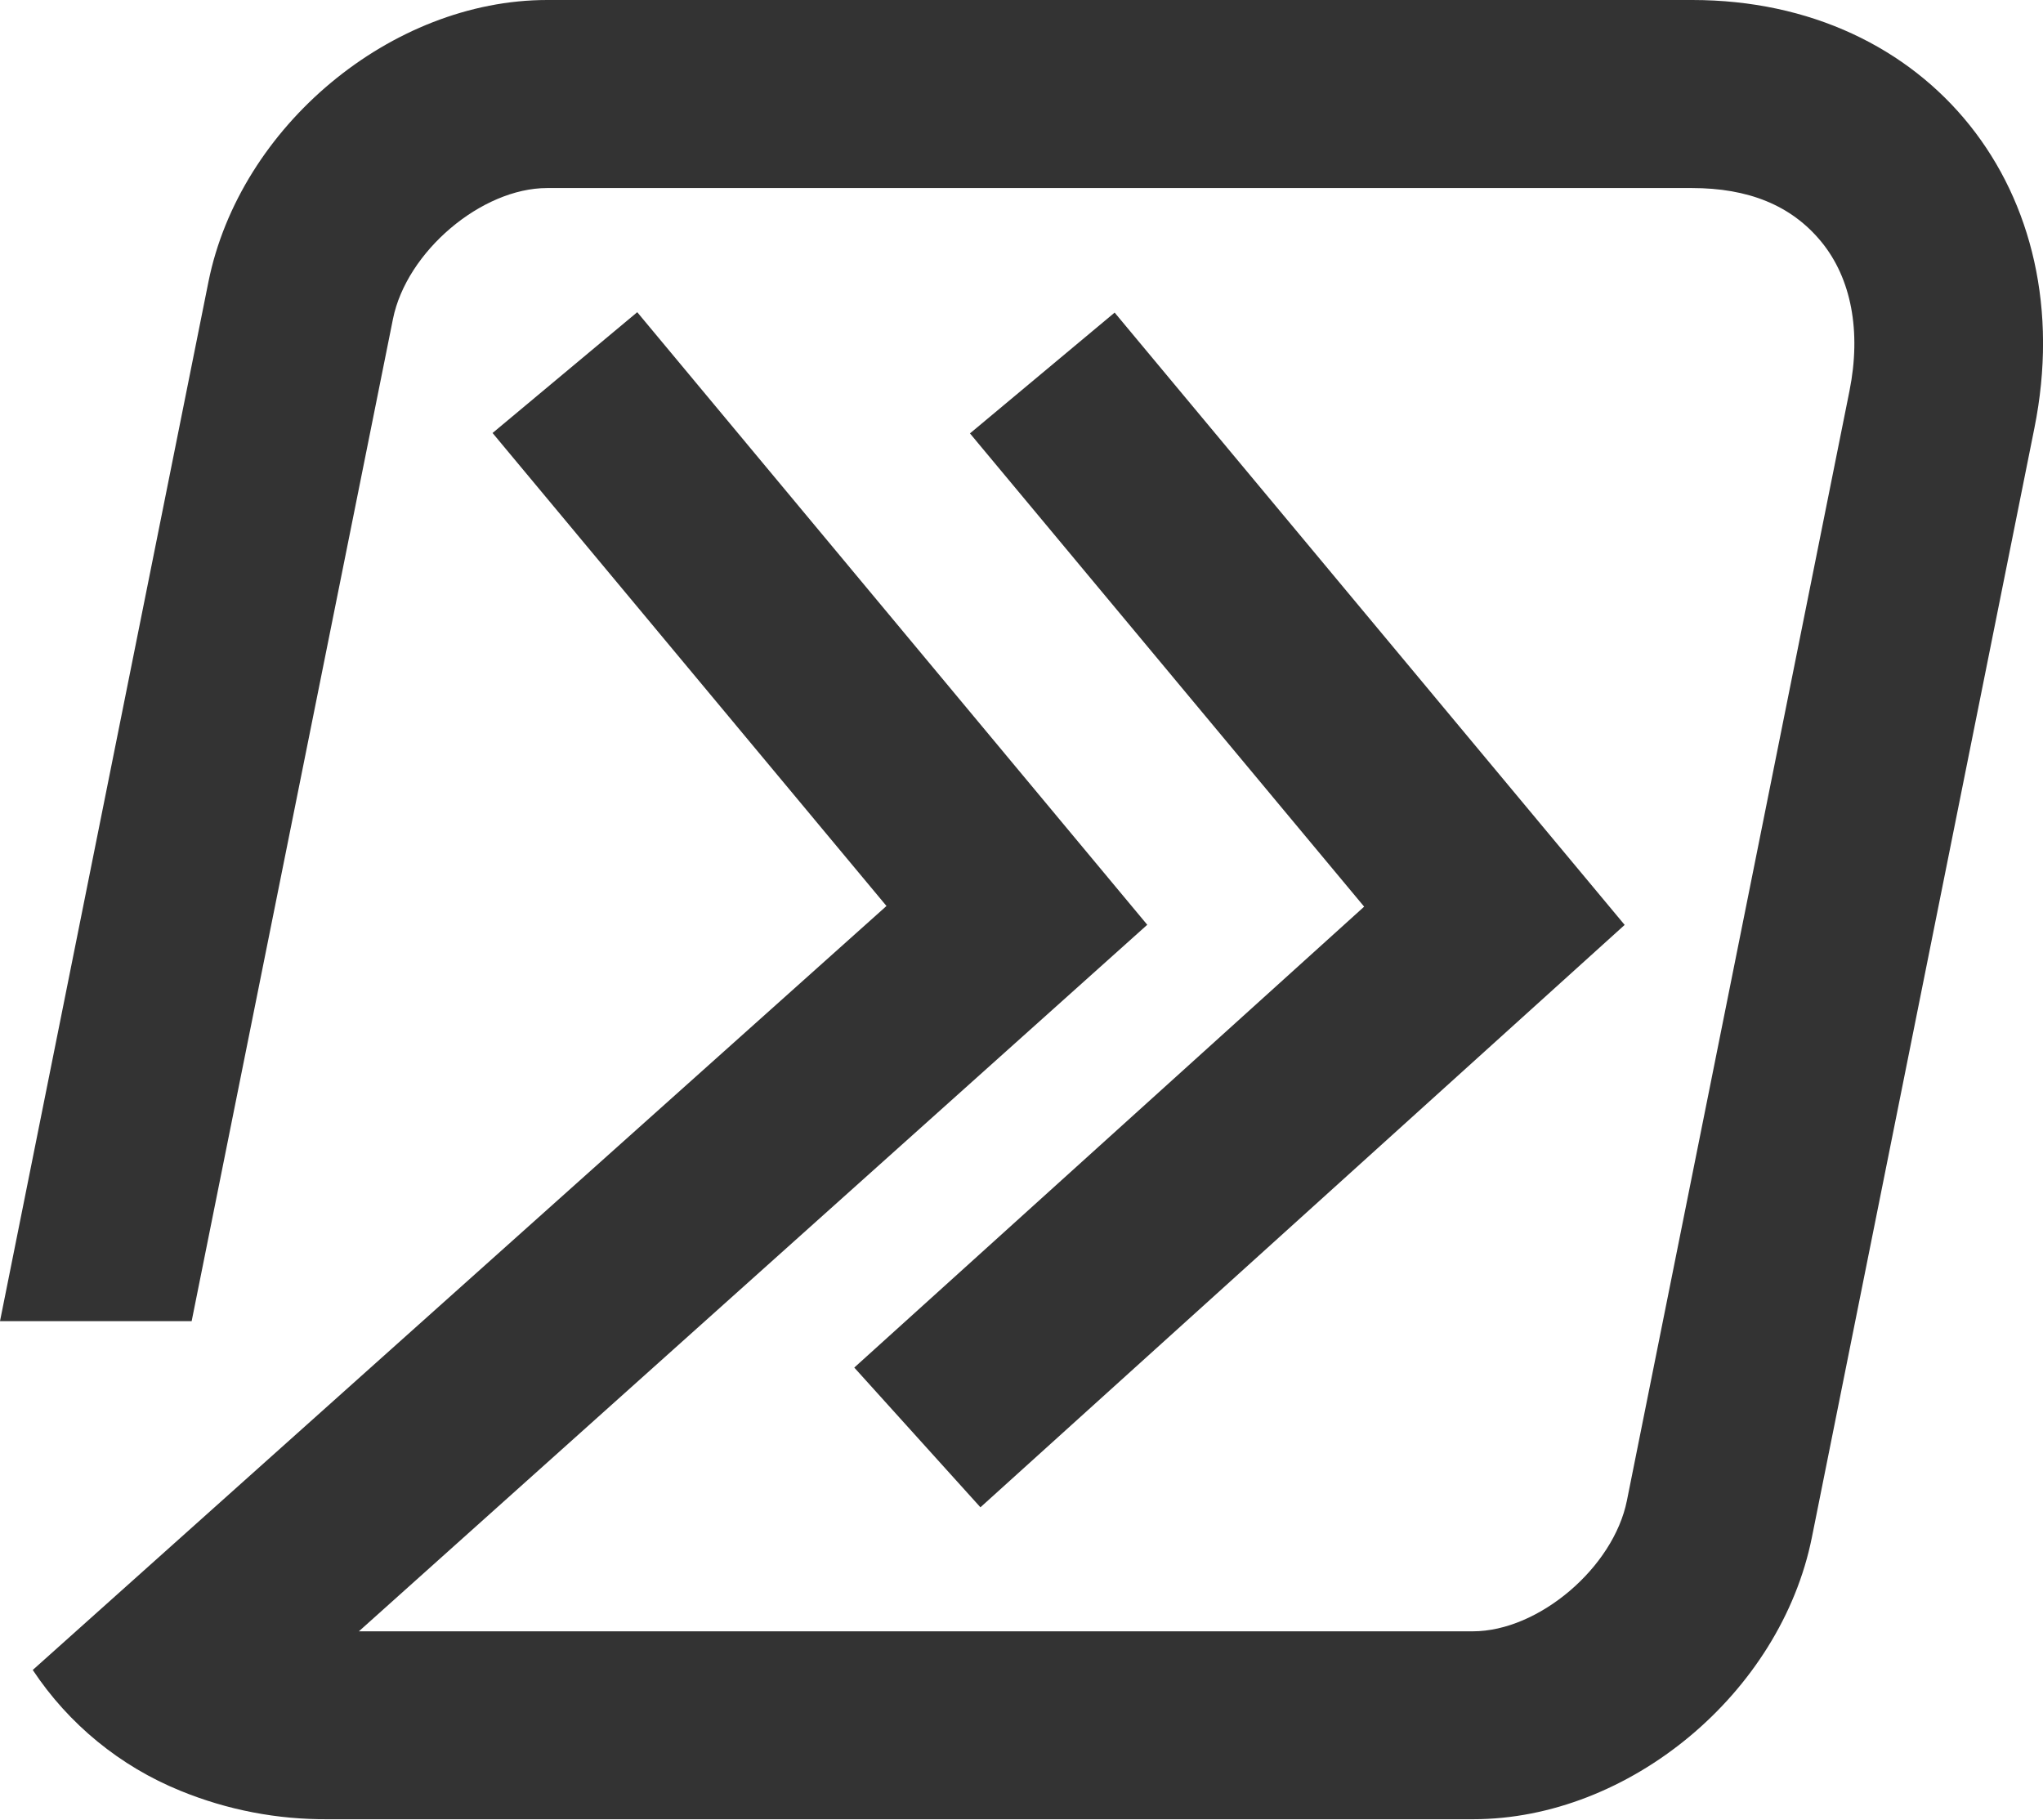
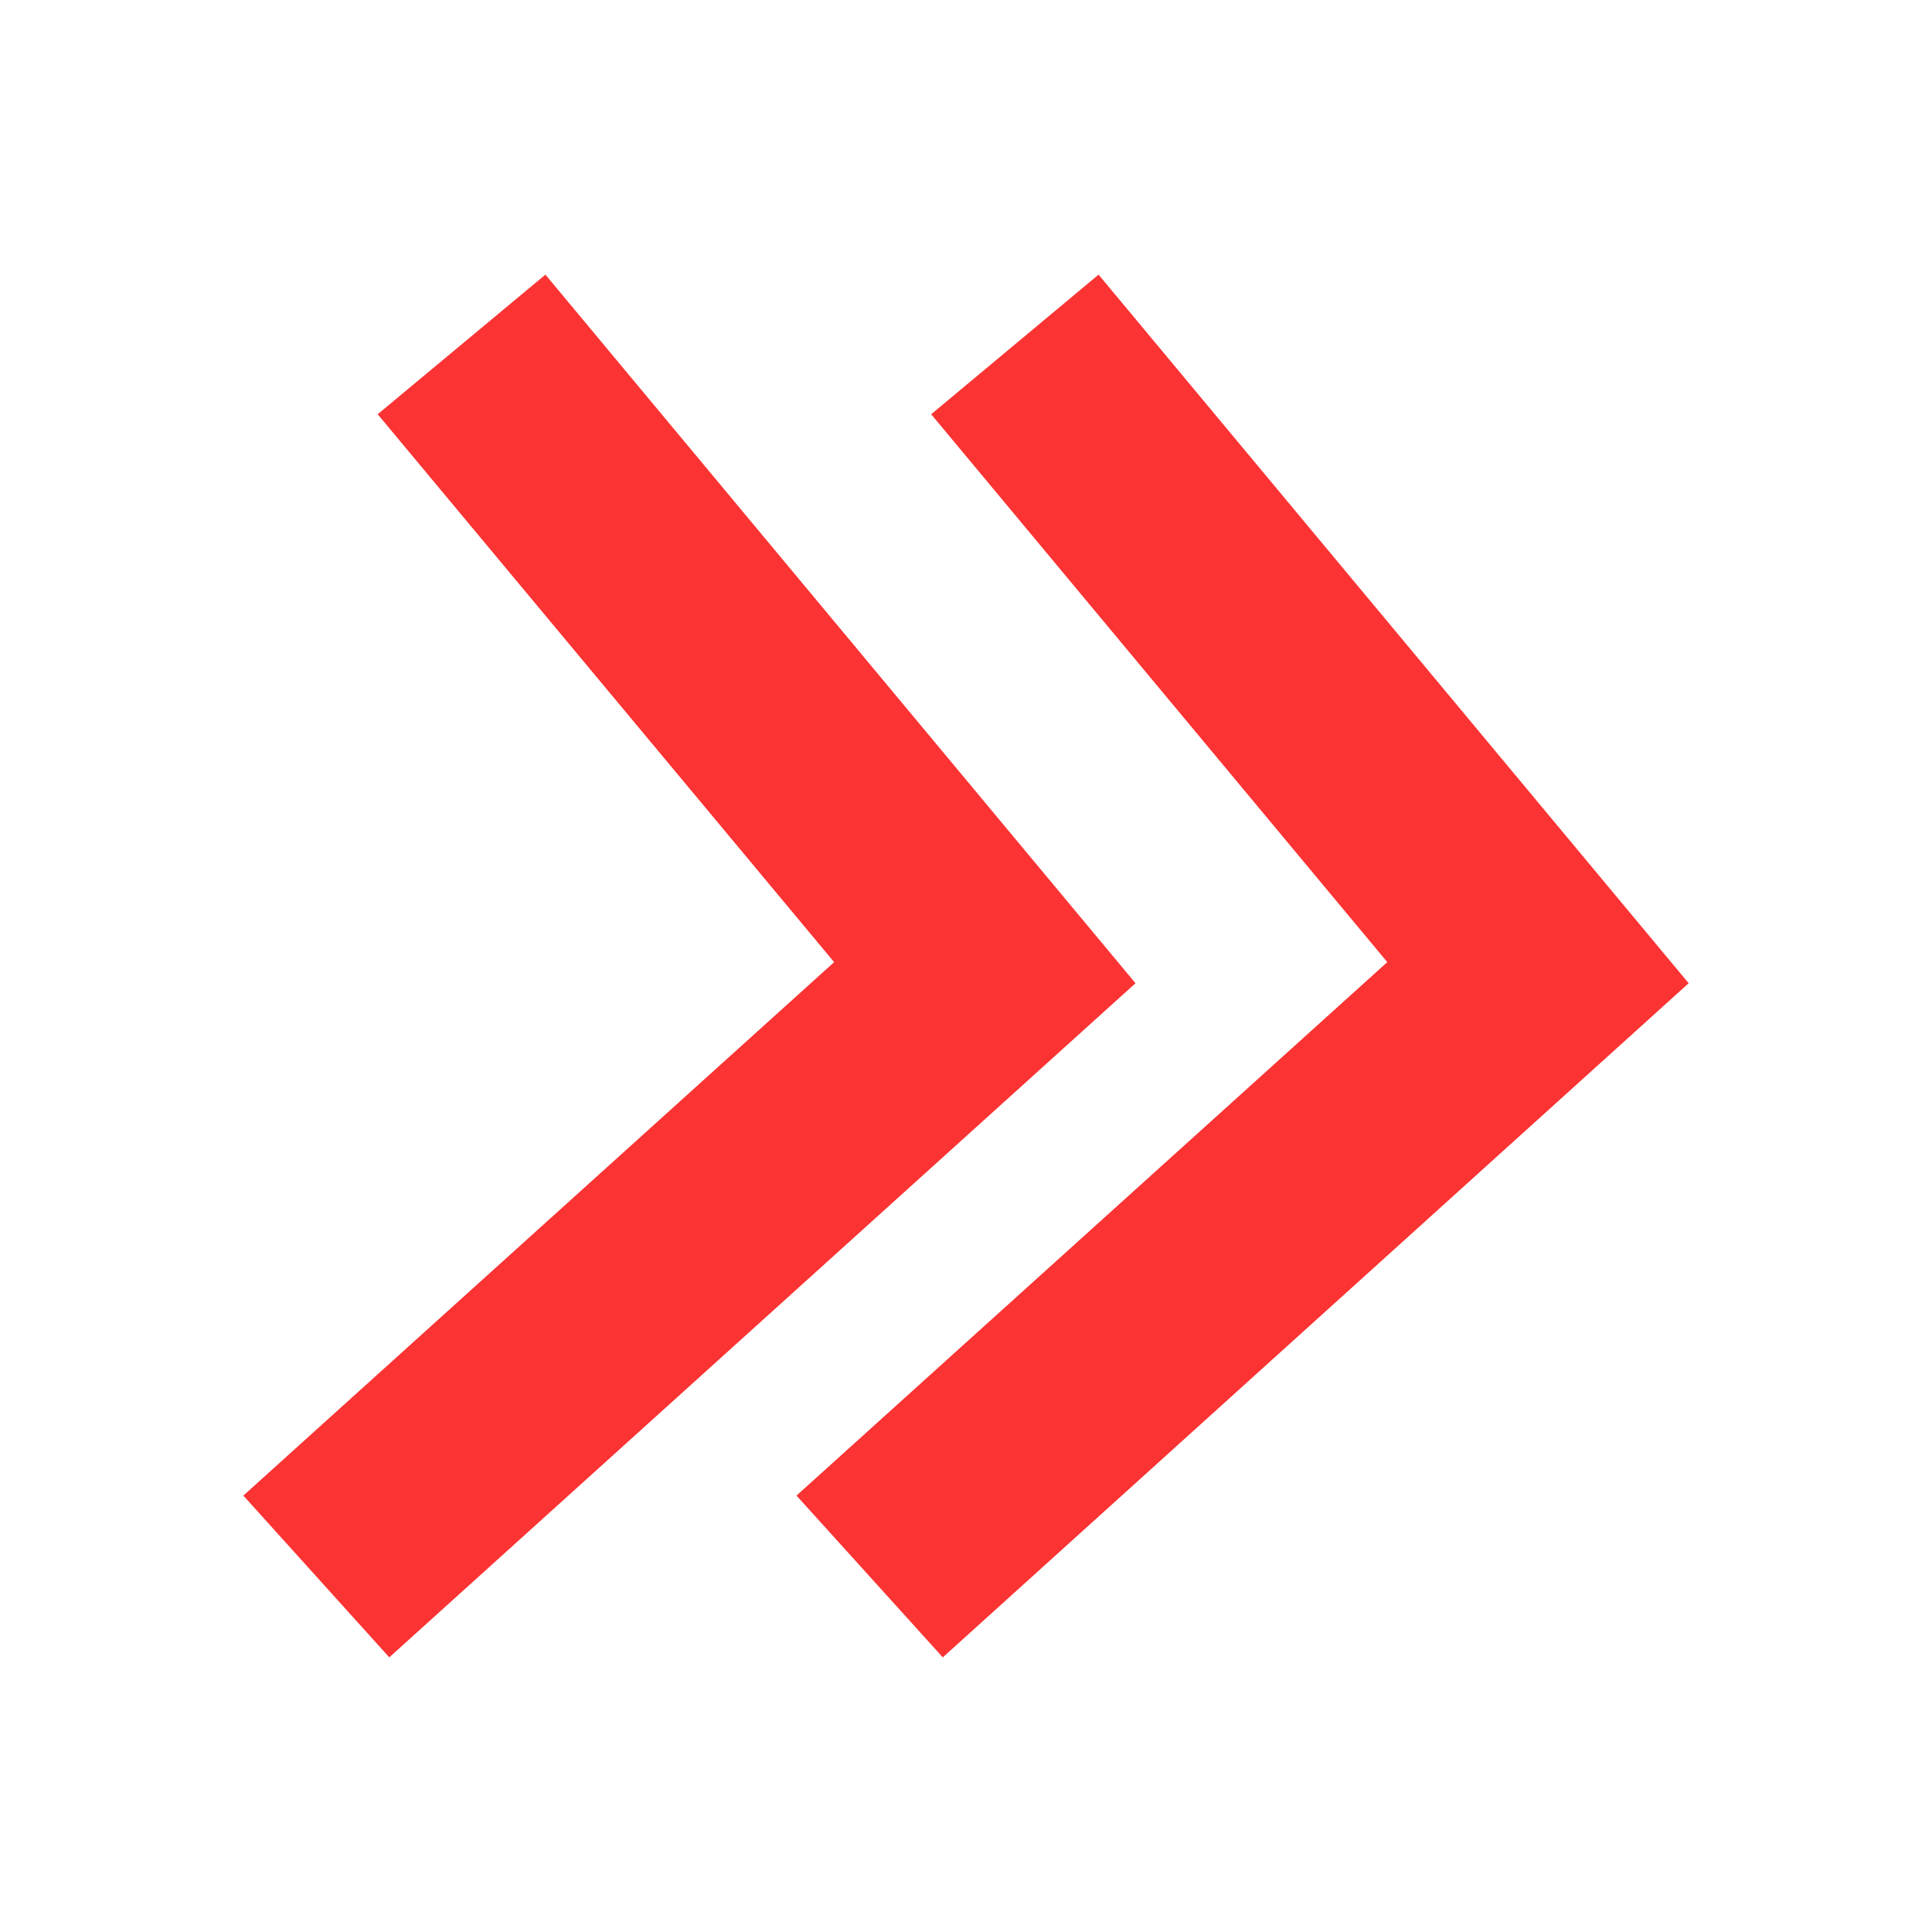
- <svg xmlns="http://www.w3.org/2000/svg" viewBox="0 0 152.22 135.57">
+ <svg xmlns="http://www.w3.org/2000/svg" id="Layer_1" data-name="Layer 1" viewBox="0 0 54.94 54.94">
  <defs>
-     <style>.cls-1{fill:#333;}</style>
+     <style>.cls-1{fill:#fb3333;}</style>
  </defs>
-   <g id="Layer_2" data-name="Layer 2">
-     <g id="Layer_1-2" data-name="Layer 1">
-       <path class="cls-1" d="M151.58,31.89,135,114.54c-2.33,11.62-13.63,21-25.24,21H24.44a28.42,28.42,0,0,1-11-2.12,24.08,24.08,0,0,1-11-9L66.05,67.5,36.7,32.26l10.78-9,38,45.64L26.74,121.54h83c4.89,0,10.48-4.74,11.48-9.75l16.58-82.66c.89-4.44.14-8.39-2.1-11.12s-5.46-4-9.64-4H40.77c-4.9,0-10.48,4.74-11.49,9.75l-15,74.67H0L15.53,21C17.86,9.41,29.16,0,40.77,0h85.32C143.7,0,155.12,14.28,151.58,31.89Zm-87.93,70,9.4,10.41,48-43.39-38-45.62-10.78,9,29.37,35.26Z" />
-     </g>
-   </g>
+   <polygon class="cls-1" points="22.65 42.53 26.81 47.13 48.02 27.96 31.24 7.81 26.48 11.78 39.45 27.36 22.65 42.53" />
+   <polygon class="cls-1" points="6.92 42.53 11.07 47.13 32.29 27.96 15.51 7.81 10.74 11.78 23.72 27.36 6.92 42.53" />
</svg>
